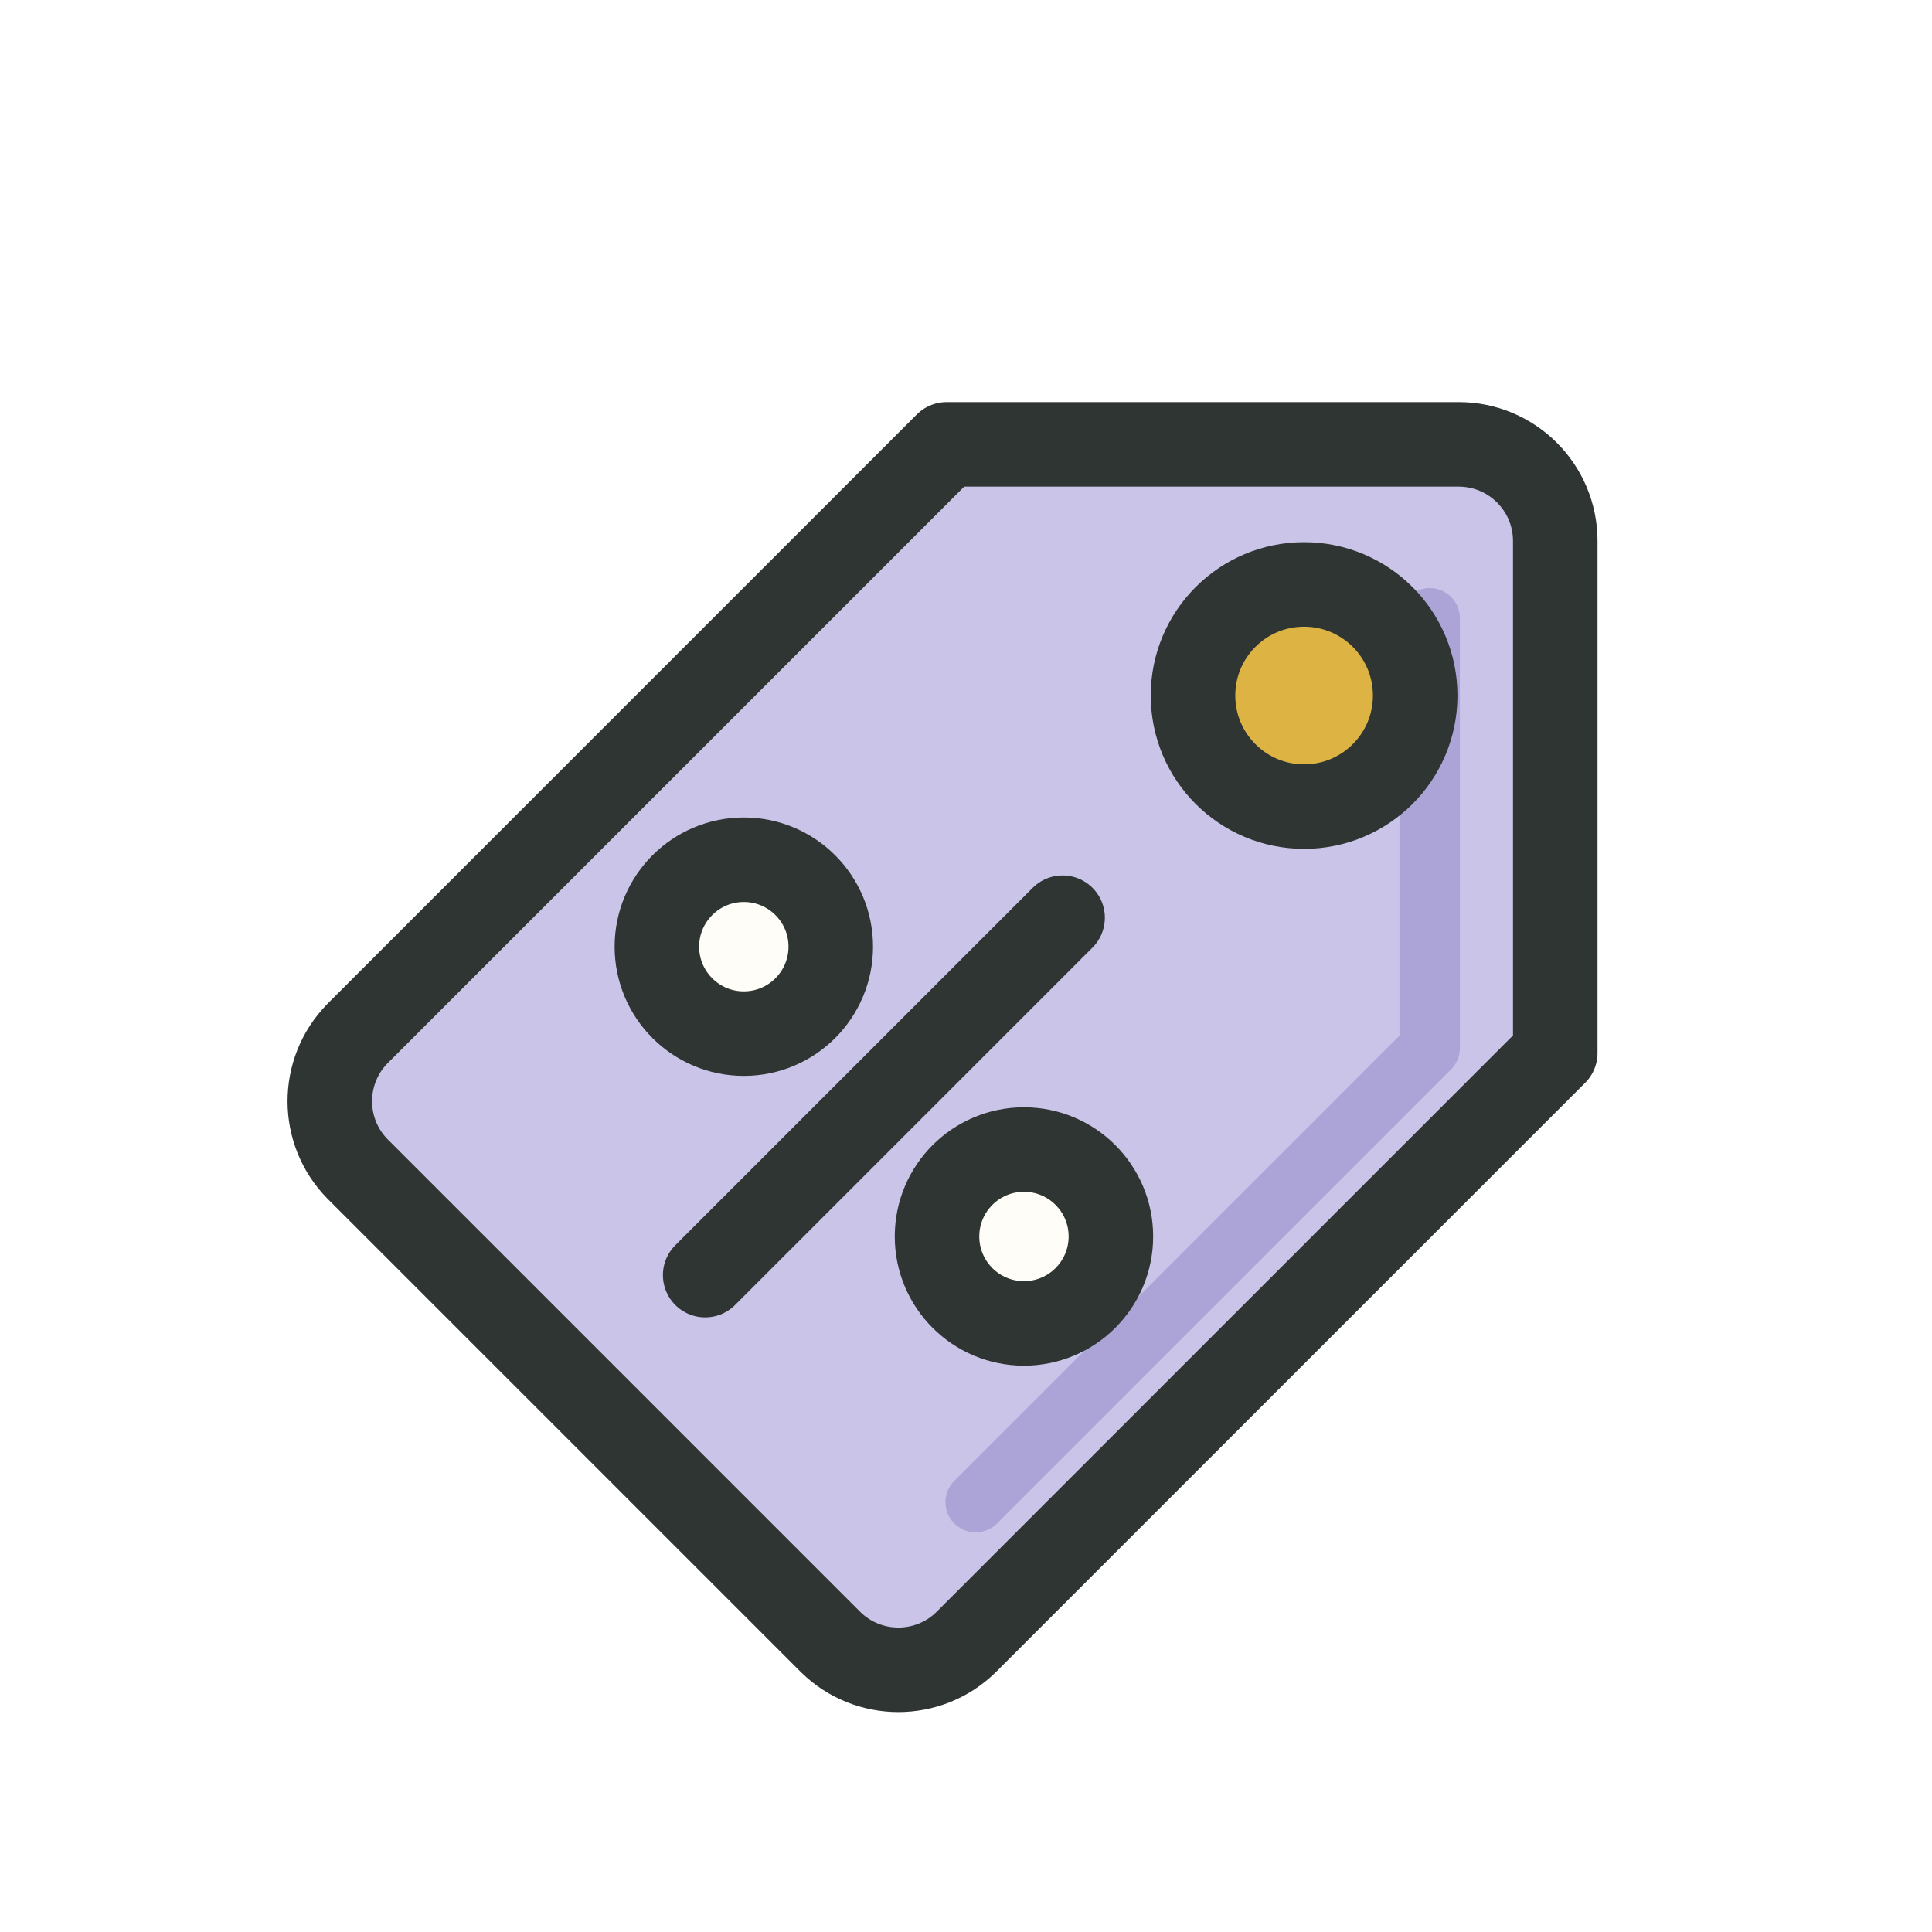
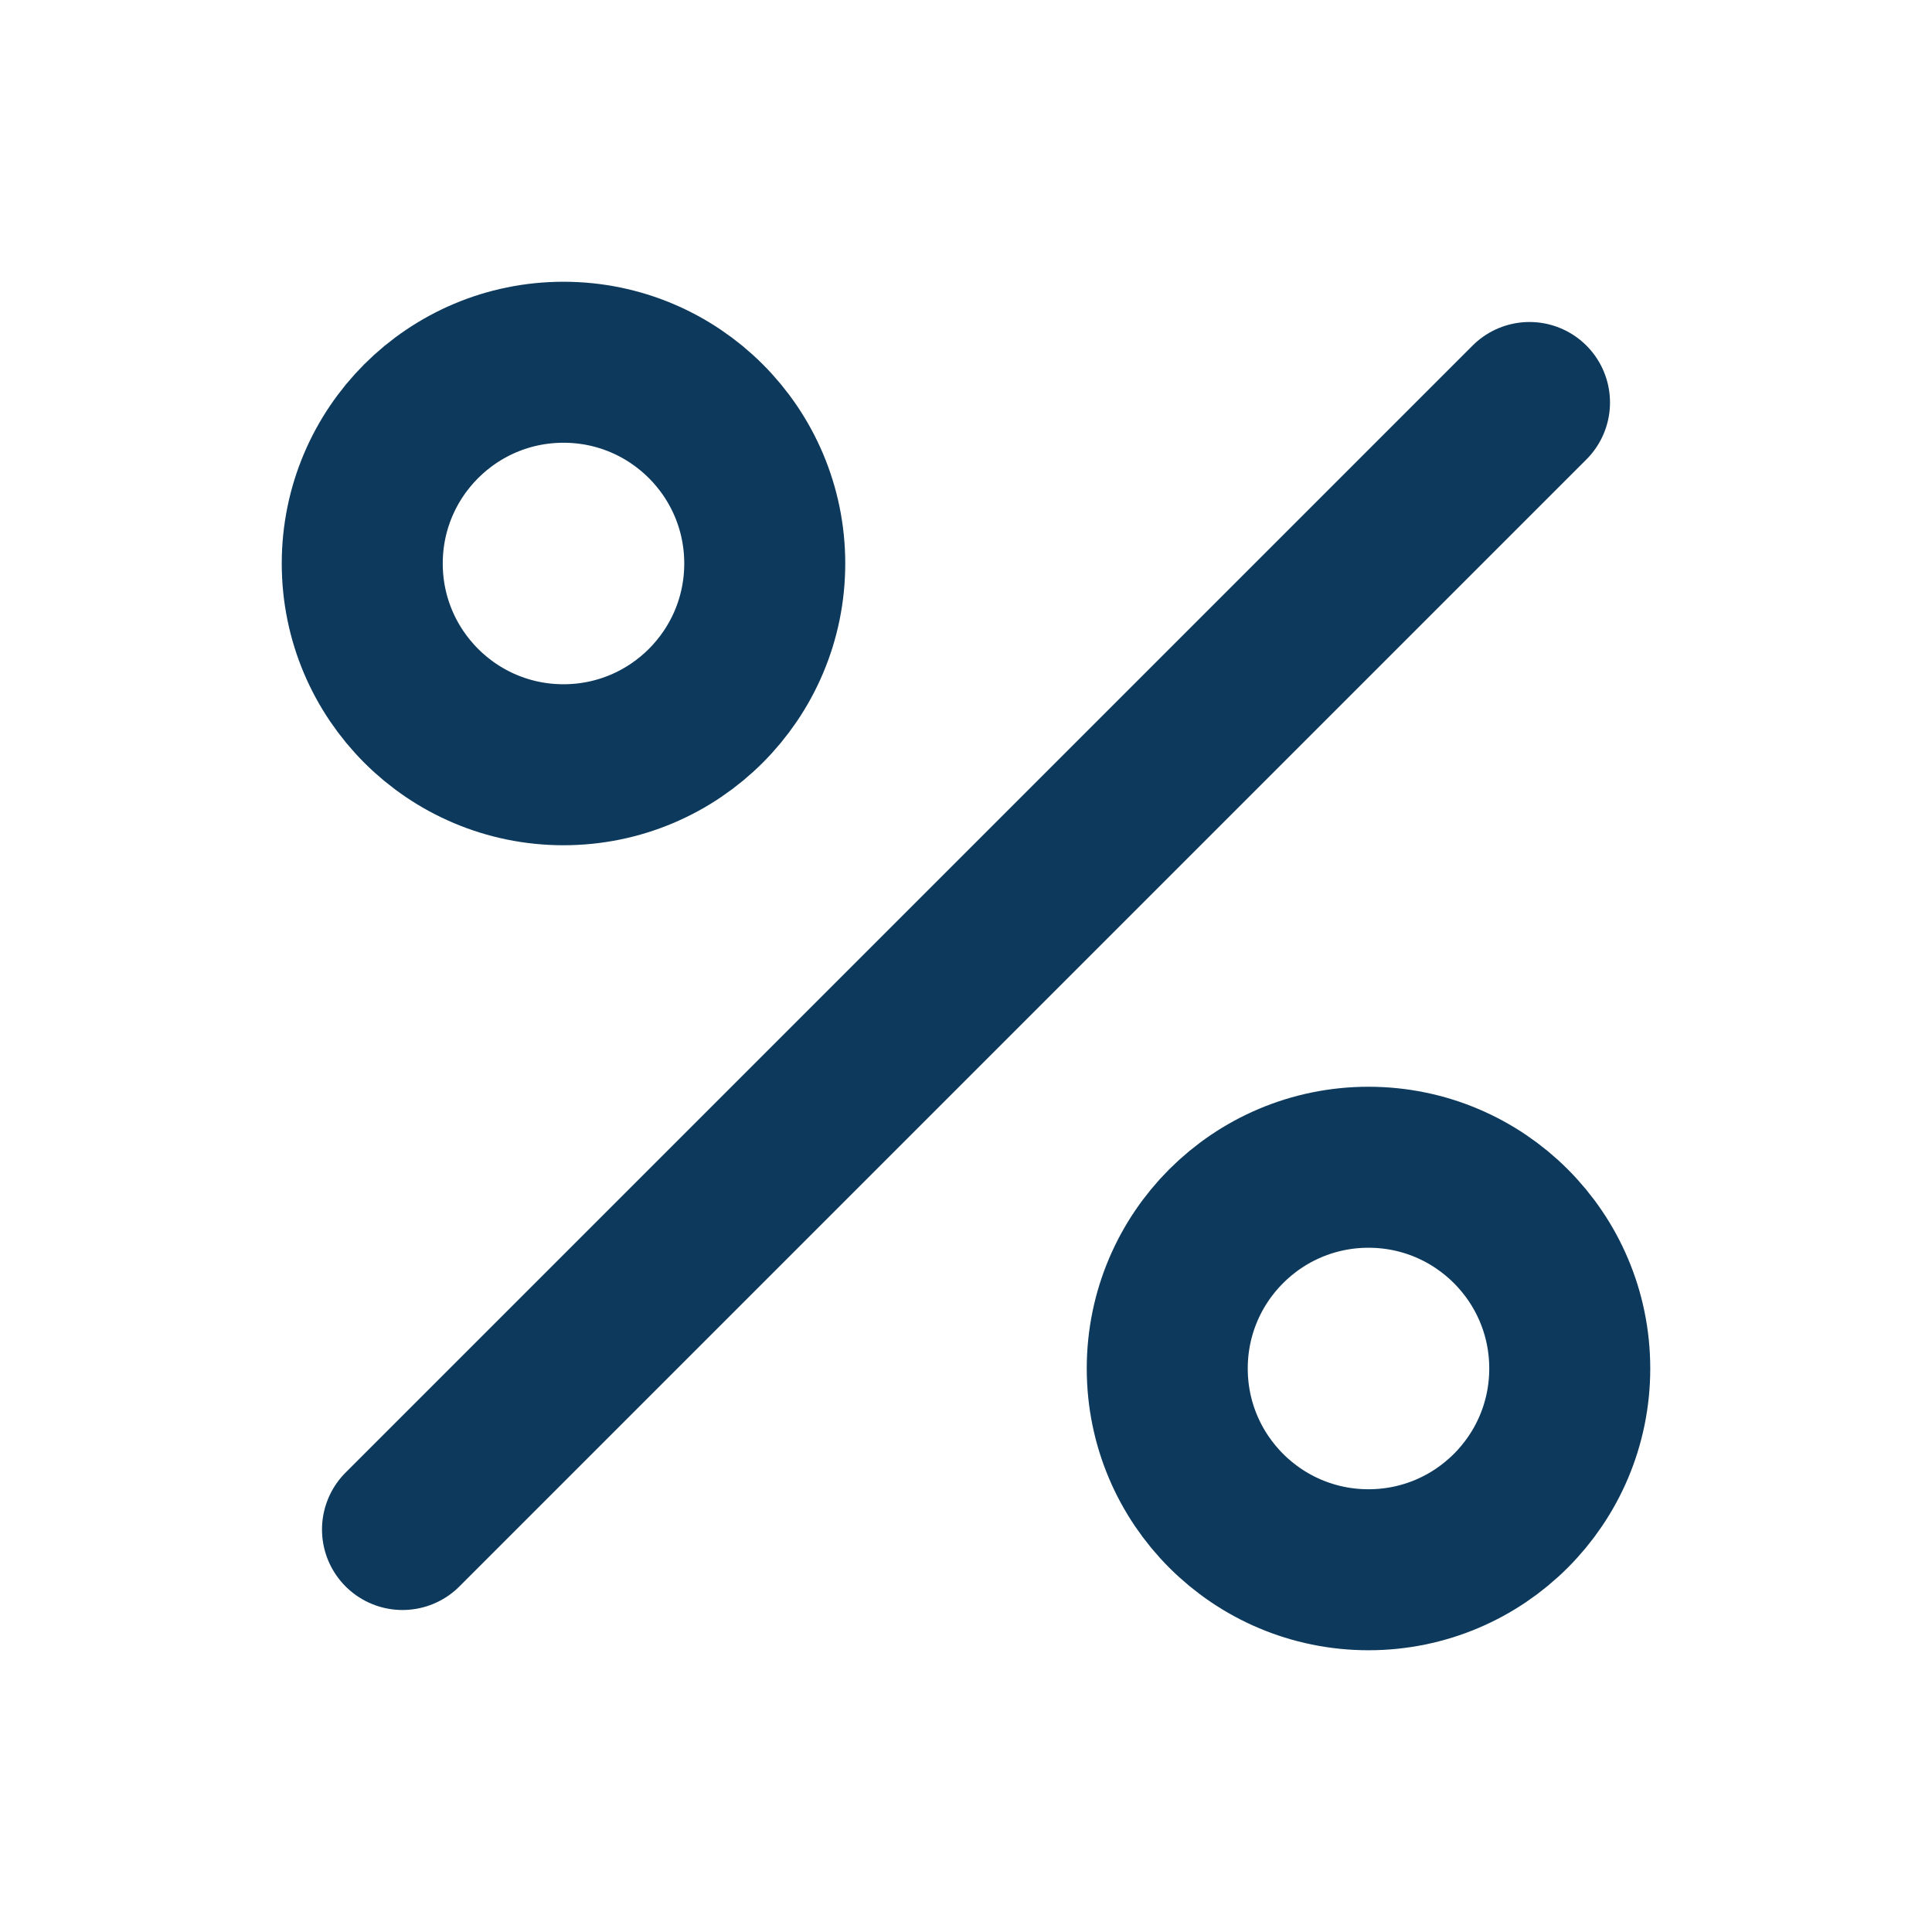
- <svg xmlns="http://www.w3.org/2000/svg" width="40" height="40" viewBox="0 0 40 40" fill="none" stroke="#2E3532" stroke-width="1.75" stroke-linecap="round" stroke-linejoin="round">
-   <path d="M7.4 21.4 L19.6 9.2 H30.2 a2 2 0 0 1 2 2 V21.8 L20 34 a2 2 0 0 1 -2.8 0 L7.4 24.2 a2 2 0 0 1 0 -2.8 Z" fill="#CAC4E8" />
-   <path d="M20.2 31.1 L29.6 21.7 V12.8" stroke="#ACA4D6" stroke-width="1.25" />
-   <circle cx="27" cy="14.4" r="2.3" fill="#DDB443" />
-   <line x1="14.6" y1="26.4" x2="22" y2="19" />
-   <circle cx="15.4" cy="19.6" r="1.8" fill="#FFFDF8" />
-   <circle cx="21.2" cy="25.6" r="1.8" fill="#FFFDF8" />
+ <svg xmlns="http://www.w3.org/2000/svg" width="24" height="24" viewBox="0 0 24 24" fill="none" color="#0D3A5C" stroke="currentColor" stroke-width="2" stroke-linecap="round" stroke-linejoin="round">
+   <path d="M5 19 19 5" />
+   <circle cx="7" cy="7" r="2.5" />
+   <circle cx="17" cy="17" r="2.5" />
</svg>
